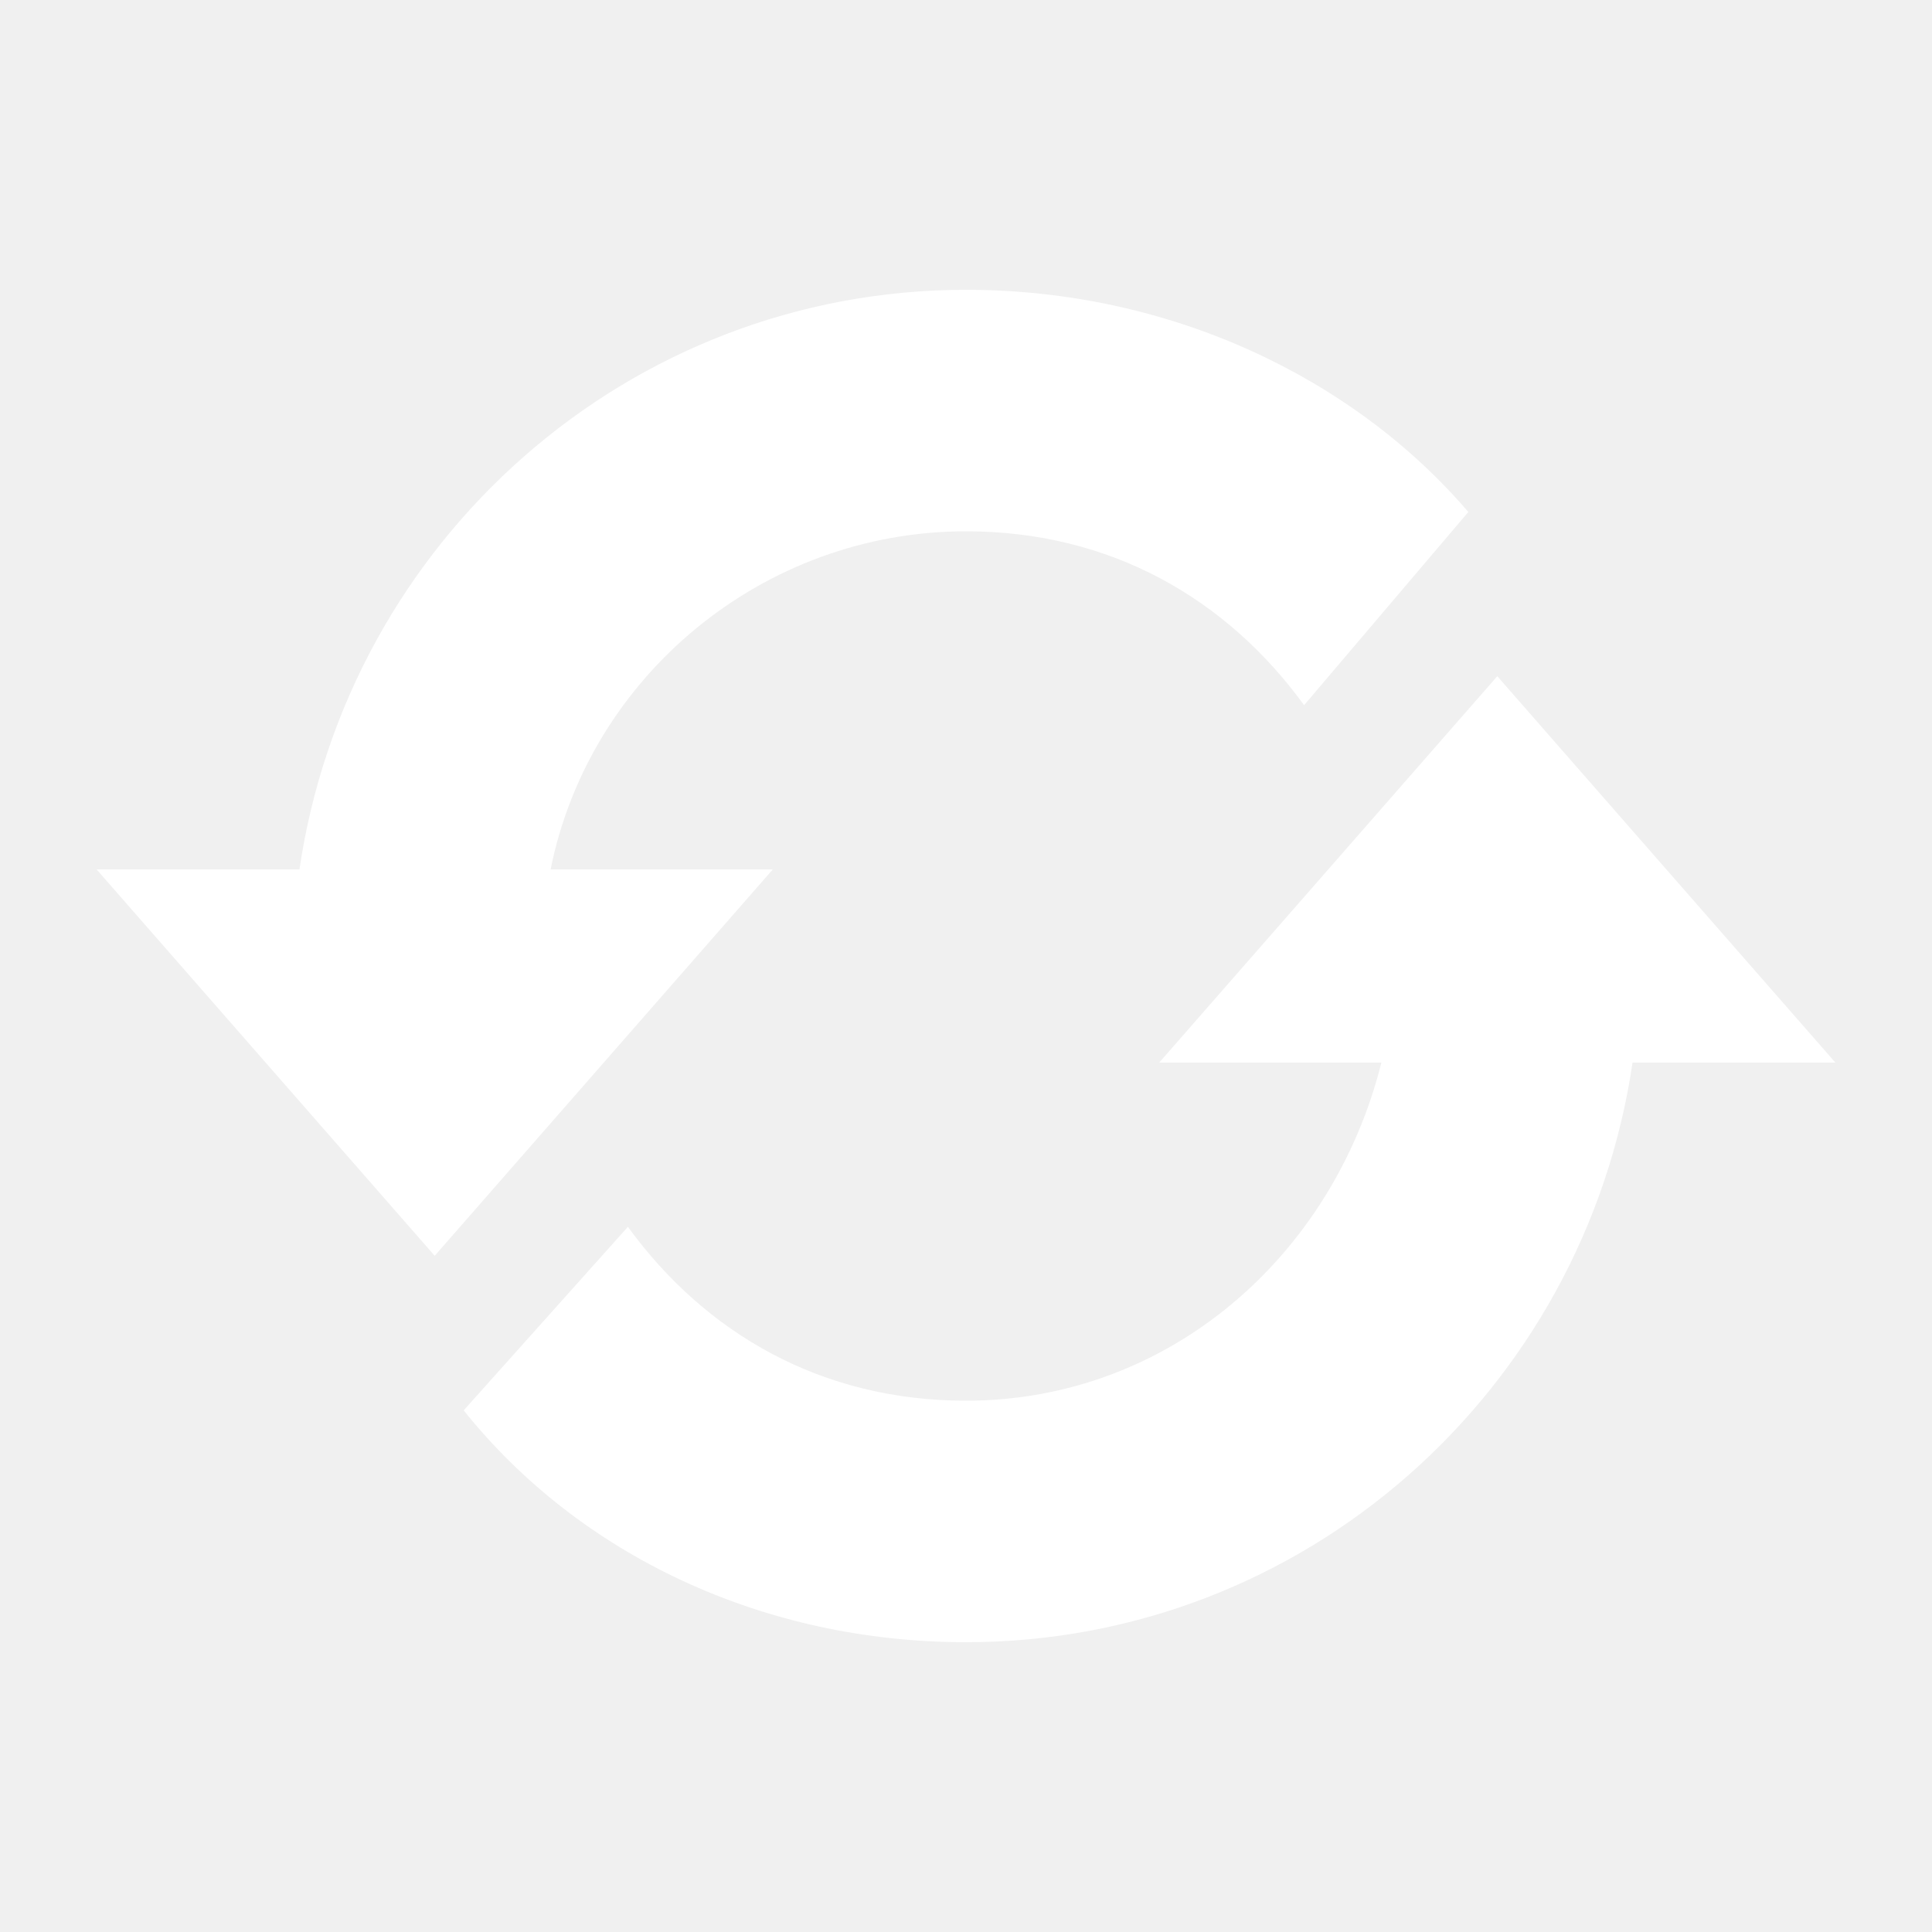
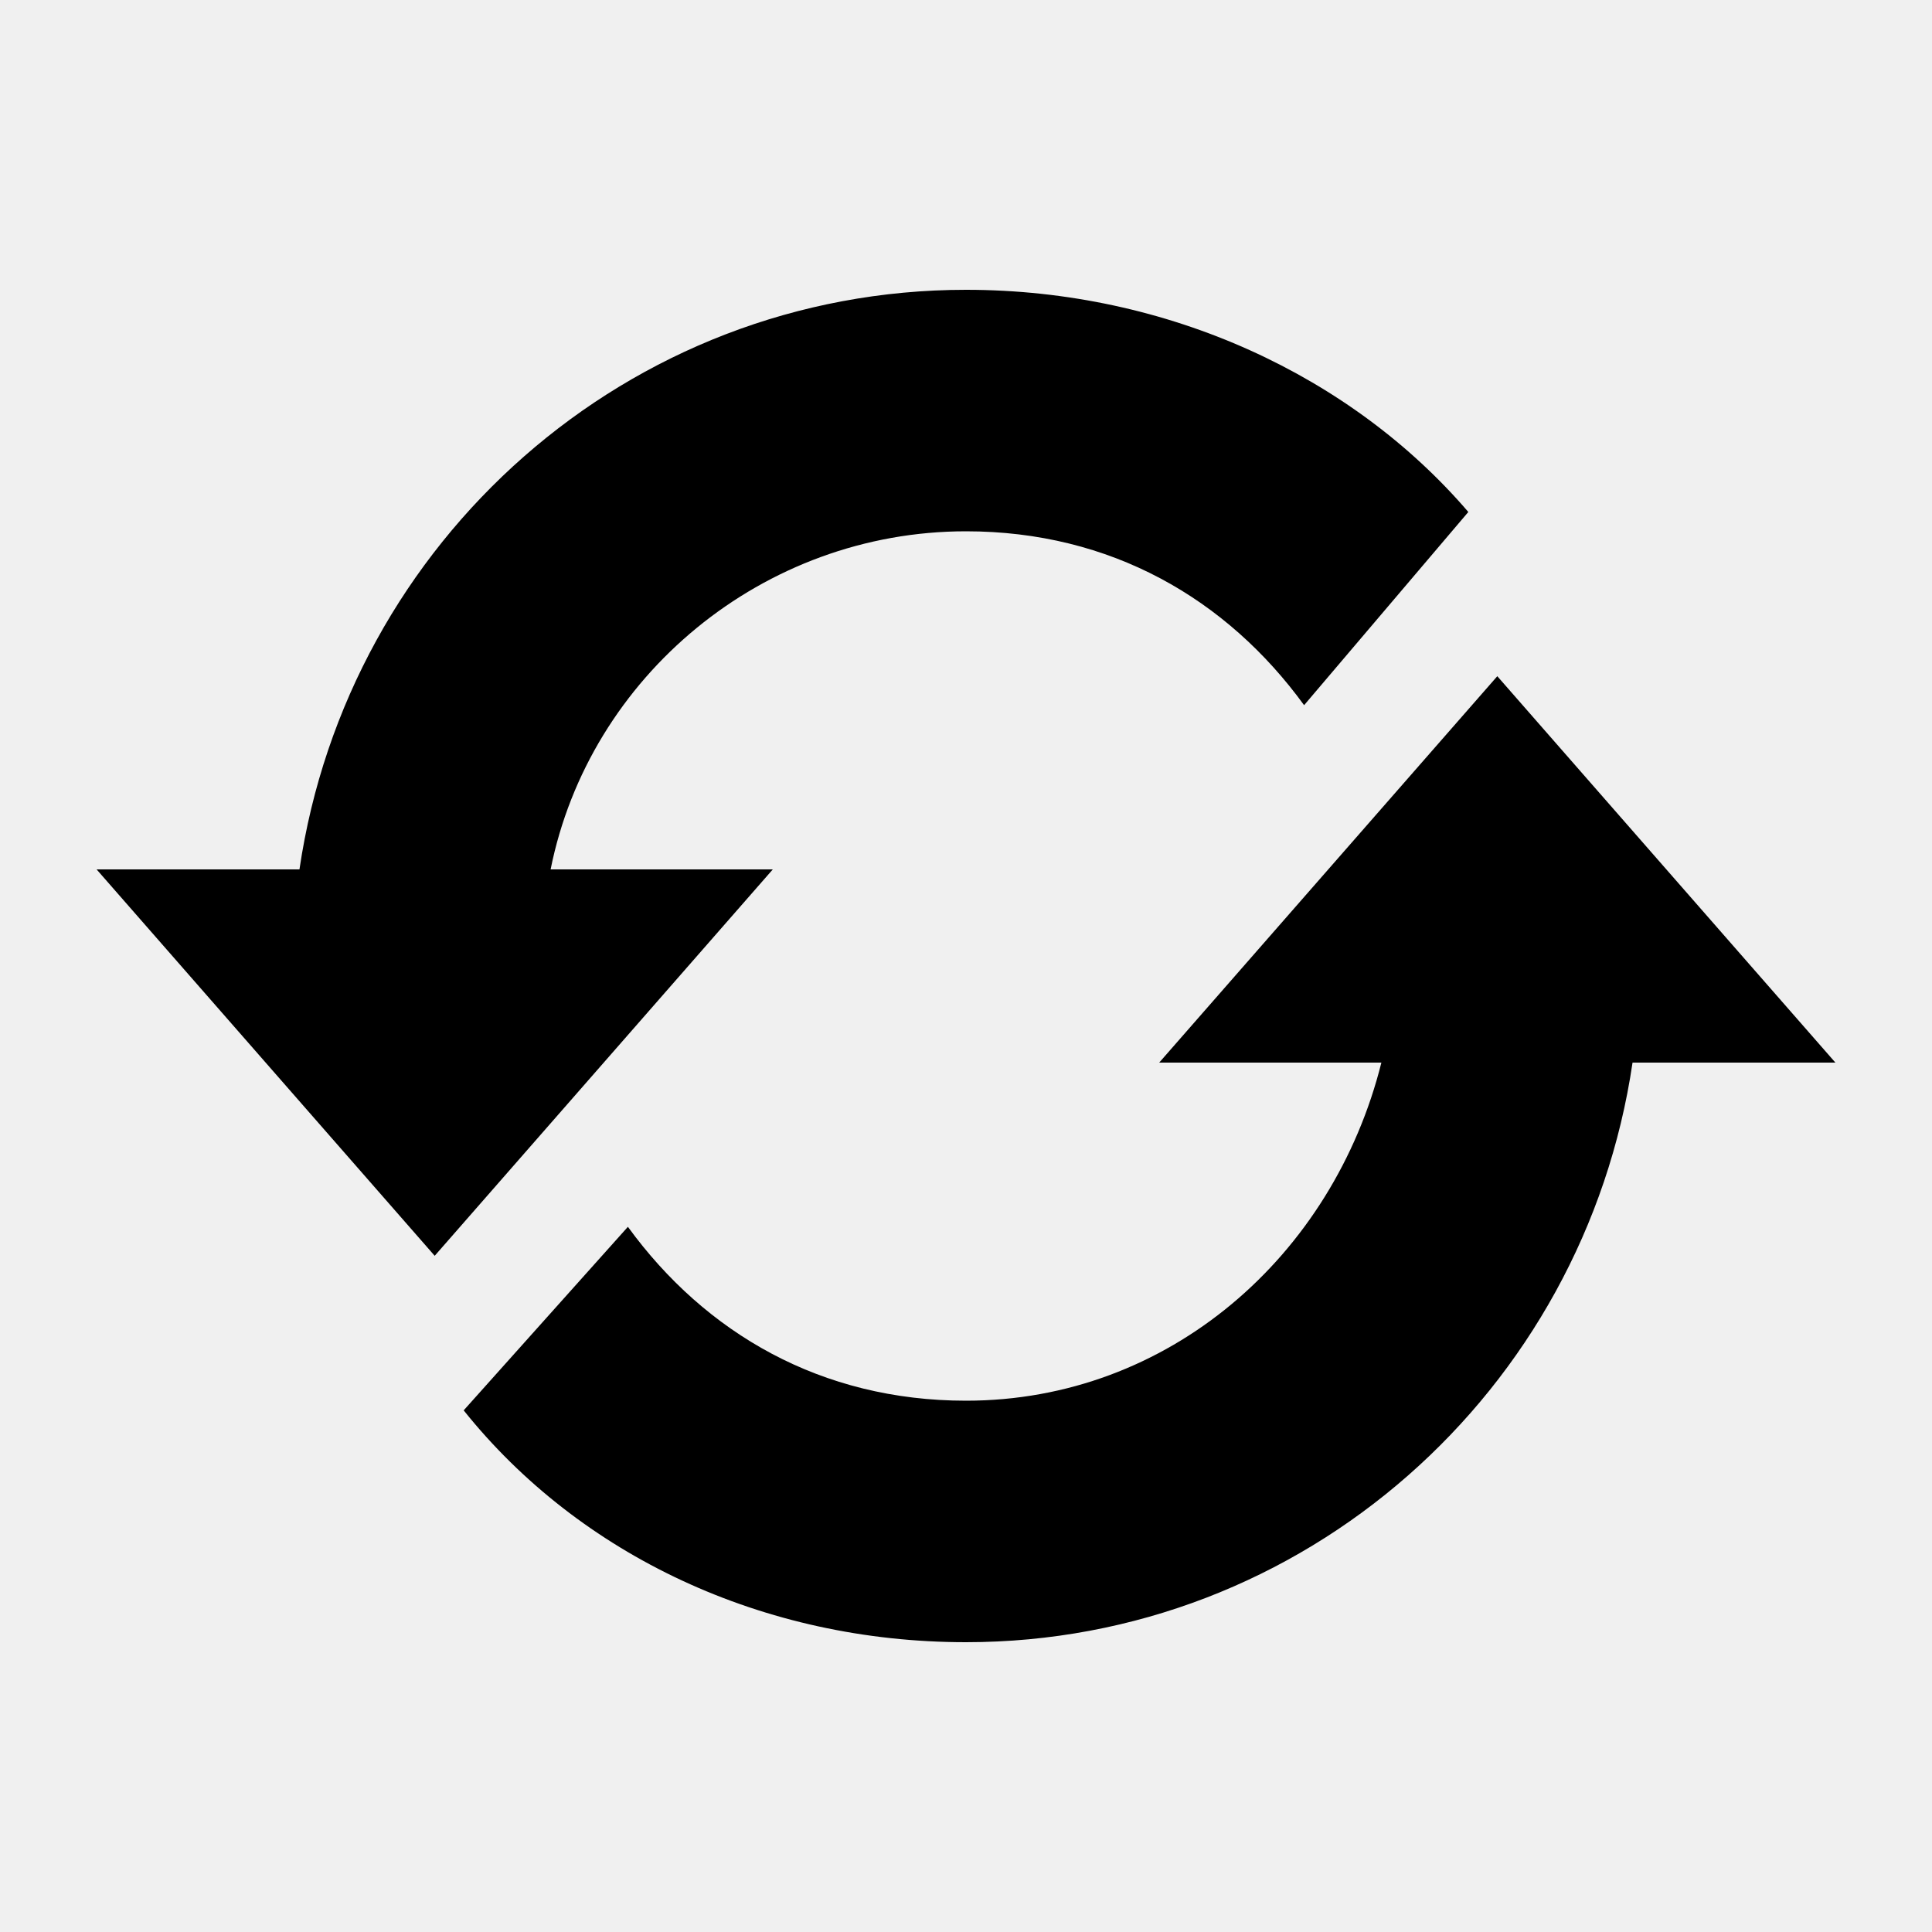
- <svg xmlns="http://www.w3.org/2000/svg" version="1.1" id="レイヤー_1" x="0px" y="0px" viewBox="0 0 20 20" style="enable-background:new 0 0 20 20;" xml:space="preserve">
-   <style type="text/css">
- 	.st0{fill:none;}
- 	.st1{fill:#FFFFFF;}
- </style>
-   <rect class="st0" width="20" height="20" />
+ <svg xmlns="http://www.w3.org/2000/svg" viewBox="0 0 20 20">
+   <rect x="0" fill="none" width="20" height="20" />
  <g>
-     <path class="st1" d="M5.7,9C6.1,7,7.9,5.5,10,5.5c1.5,0,2.7,0.7,3.5,1.8l1.7-2C14,3.9,12.1,3,10,3C6.5,3,3.6,5.6,3.1,9H1l3.5,4L8,9   H5.7z M15.5,7L12,11h2.3c-0.5,2-2.2,3.5-4.3,3.5c-1.5,0-2.7-0.7-3.5-1.8l-1.7,1.9C6,16.1,7.9,17,10,17c3.5,0,6.4-2.6,6.9-6H19   L15.5,7z" />
+     <path d="M5.7 9c.4-2 2.2-3.5 4.3-3.5 1.5 0 2.7.7 3.5 1.8l1.7-2C14 3.9 12.1 3 10 3 6.5 3 3.6 5.6 3.1 9H1l3.5 4L8 9H5.7zm9.8-2L12 11h2.3c-.5 2-2.2 3.5-4.3 3.5-1.5 0-2.7-.7-3.5-1.8l-1.7 1.9C6 16.1 7.9 17 10 17c3.5 0 6.4-2.6 6.9-6H19l-3.5-4z" />
  </g>
</svg>
